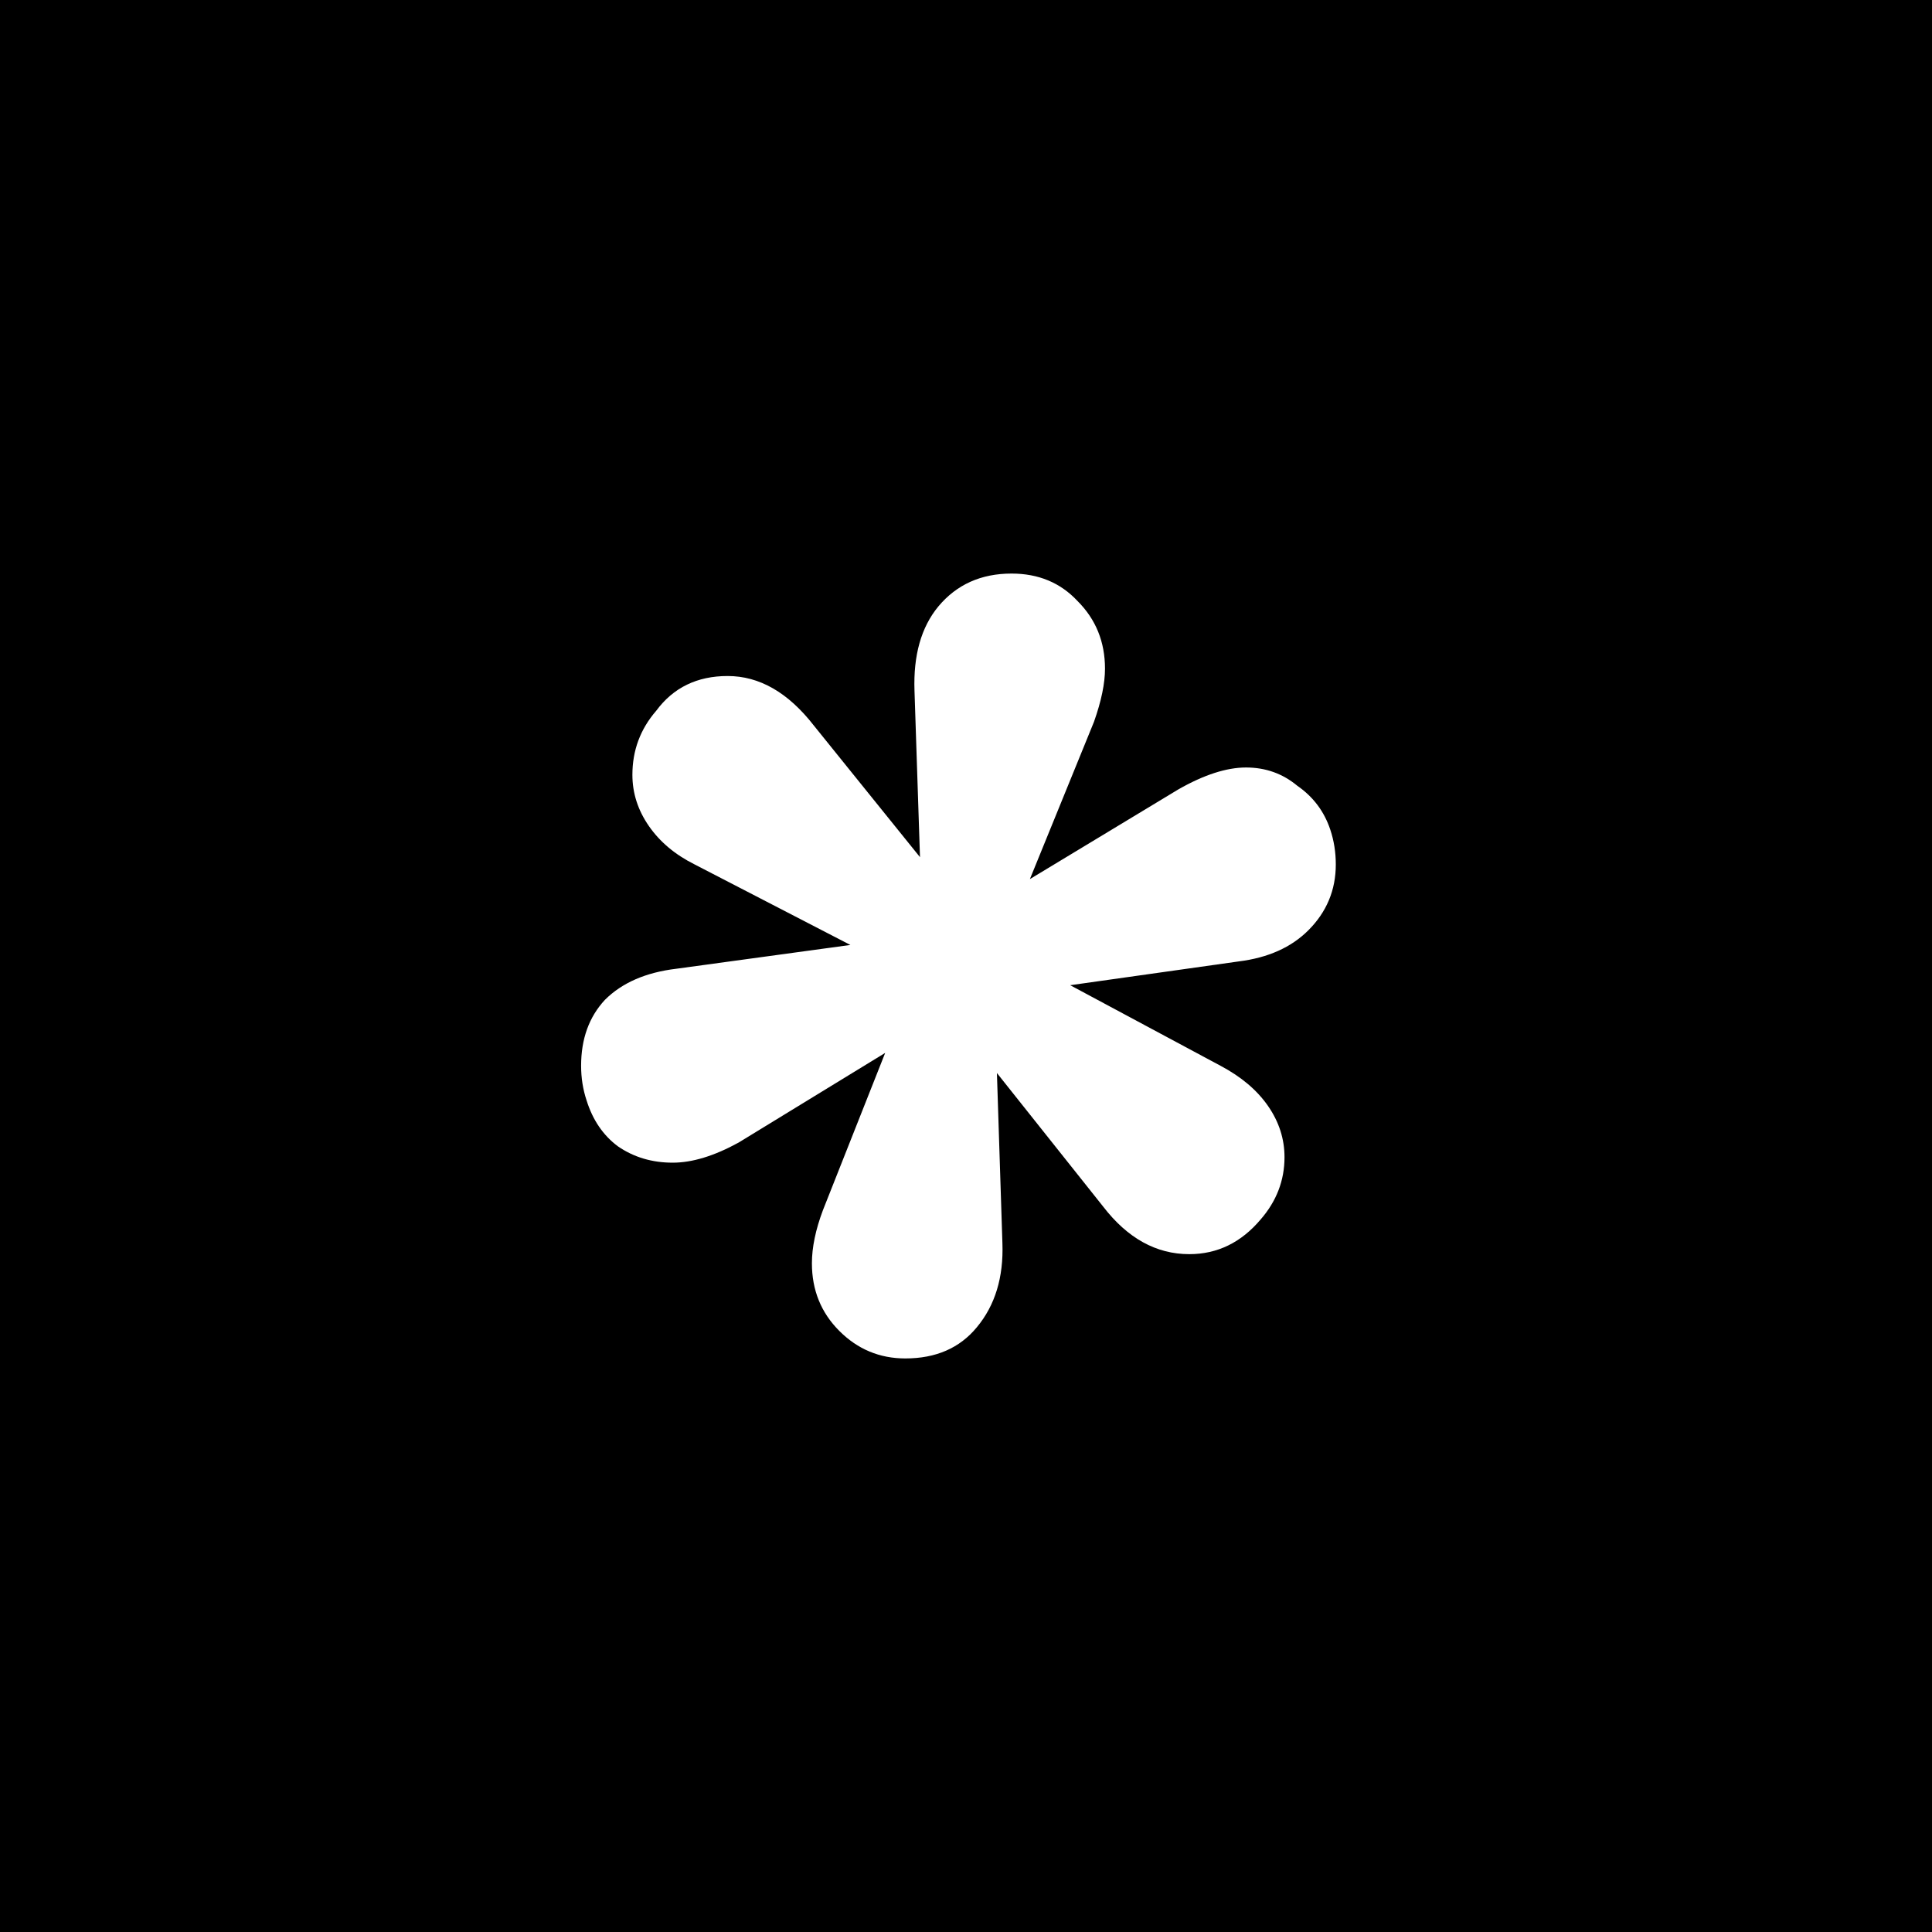
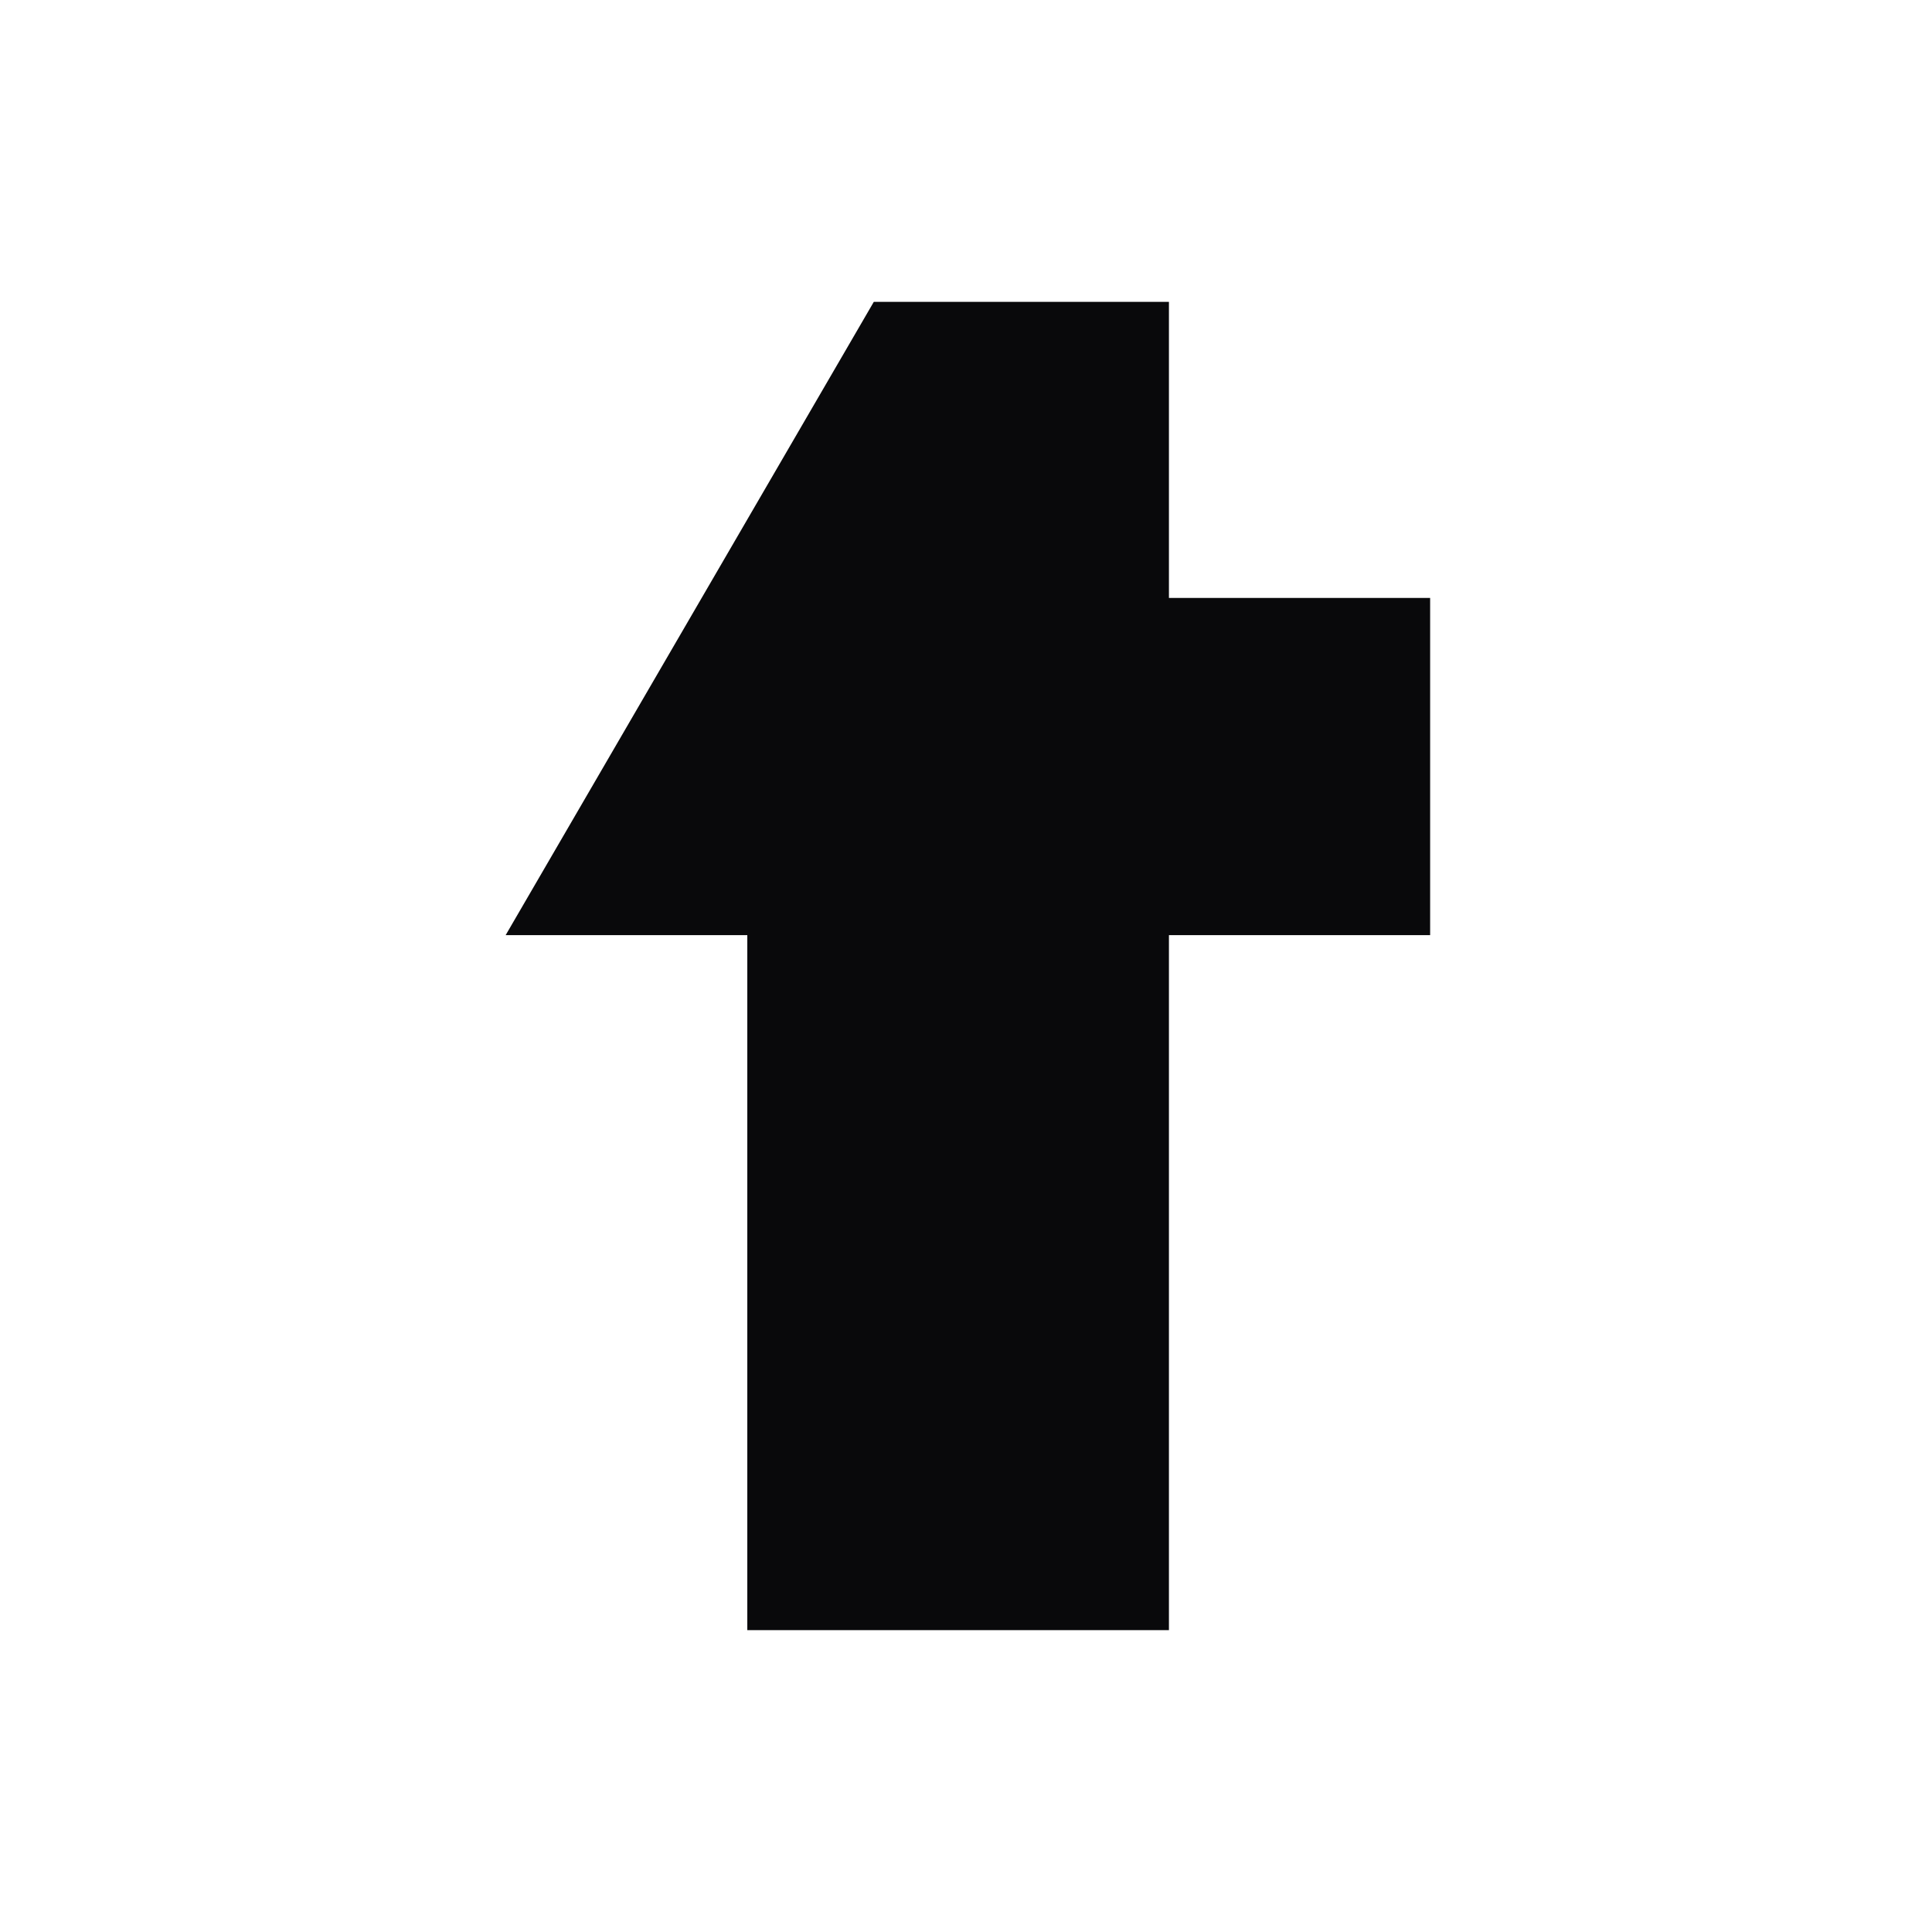
- <svg xmlns="http://www.w3.org/2000/svg" viewBox="0 0 512 512" fill="none">
-   <rect width="512" height="512" fill="black" />
-   <path d="M354 229.091C354 235.879 351.573 241.697 346.718 246.545C342.188 251.071 336.039 253.818 328.272 254.788L283.612 261.091L323.417 282.424C328.919 285.333 333.126 288.889 336.039 293.091C338.951 297.293 340.408 301.818 340.408 306.667C340.408 312.808 338.304 318.303 334.097 323.151C328.919 329.293 322.608 332.364 315.165 332.364C306.427 332.364 298.822 328.162 292.35 319.758L264.194 284.364L265.65 329.455C265.974 338.505 263.709 345.939 258.854 351.758C254.324 357.253 248.013 360 239.922 360C233.126 360 227.301 357.576 222.447 352.727C217.592 347.879 215.165 341.899 215.165 334.788C215.165 330.586 216.136 325.899 218.078 320.727L234.583 279.03L195.748 302.788C189.275 306.343 183.45 308.121 178.272 308.121C172.77 308.121 167.916 306.667 163.709 303.758C159.825 300.848 157.074 296.808 155.456 291.636C154.485 288.727 154 285.657 154 282.424C154 275.313 156.104 269.495 160.311 264.97C164.841 260.444 171.152 257.697 179.243 256.727L225.359 250.424L184.097 229.091C178.919 226.505 174.874 223.111 171.961 218.909C169.049 214.707 167.592 210.182 167.592 205.333C167.592 198.869 169.696 193.212 173.903 188.364C178.434 182.222 184.744 179.152 192.835 179.152C201.249 179.152 208.854 183.515 215.65 192.242L243.806 227.152L242.35 183.03C242.026 173.657 244.129 166.222 248.66 160.727C253.515 154.909 259.987 152 268.078 152C275.197 152 281.023 154.424 285.553 159.273C290.408 164.121 292.835 170.101 292.835 177.212C292.835 181.091 291.864 185.778 289.922 191.273L272.932 232.97L312.252 209.212C319.049 205.333 325.036 203.394 330.214 203.394C335.392 203.394 339.922 205.01 343.806 208.242C348.013 211.152 350.926 215.03 352.544 219.879C353.515 222.788 354 225.859 354 229.091Z" fill="white" />
+ <svg xmlns="http://www.w3.org/2000/svg" fill="none" viewBox="0 0 512 512">
+   <path fill="#fff" d="M0 0h512v512H0z" />
+   <path fill="#09090b" d="M309.779 80v78.464H379v89.363h-69.221V432H198.043V247.827H134L231.564 80h78.215Z" />
</svg>
